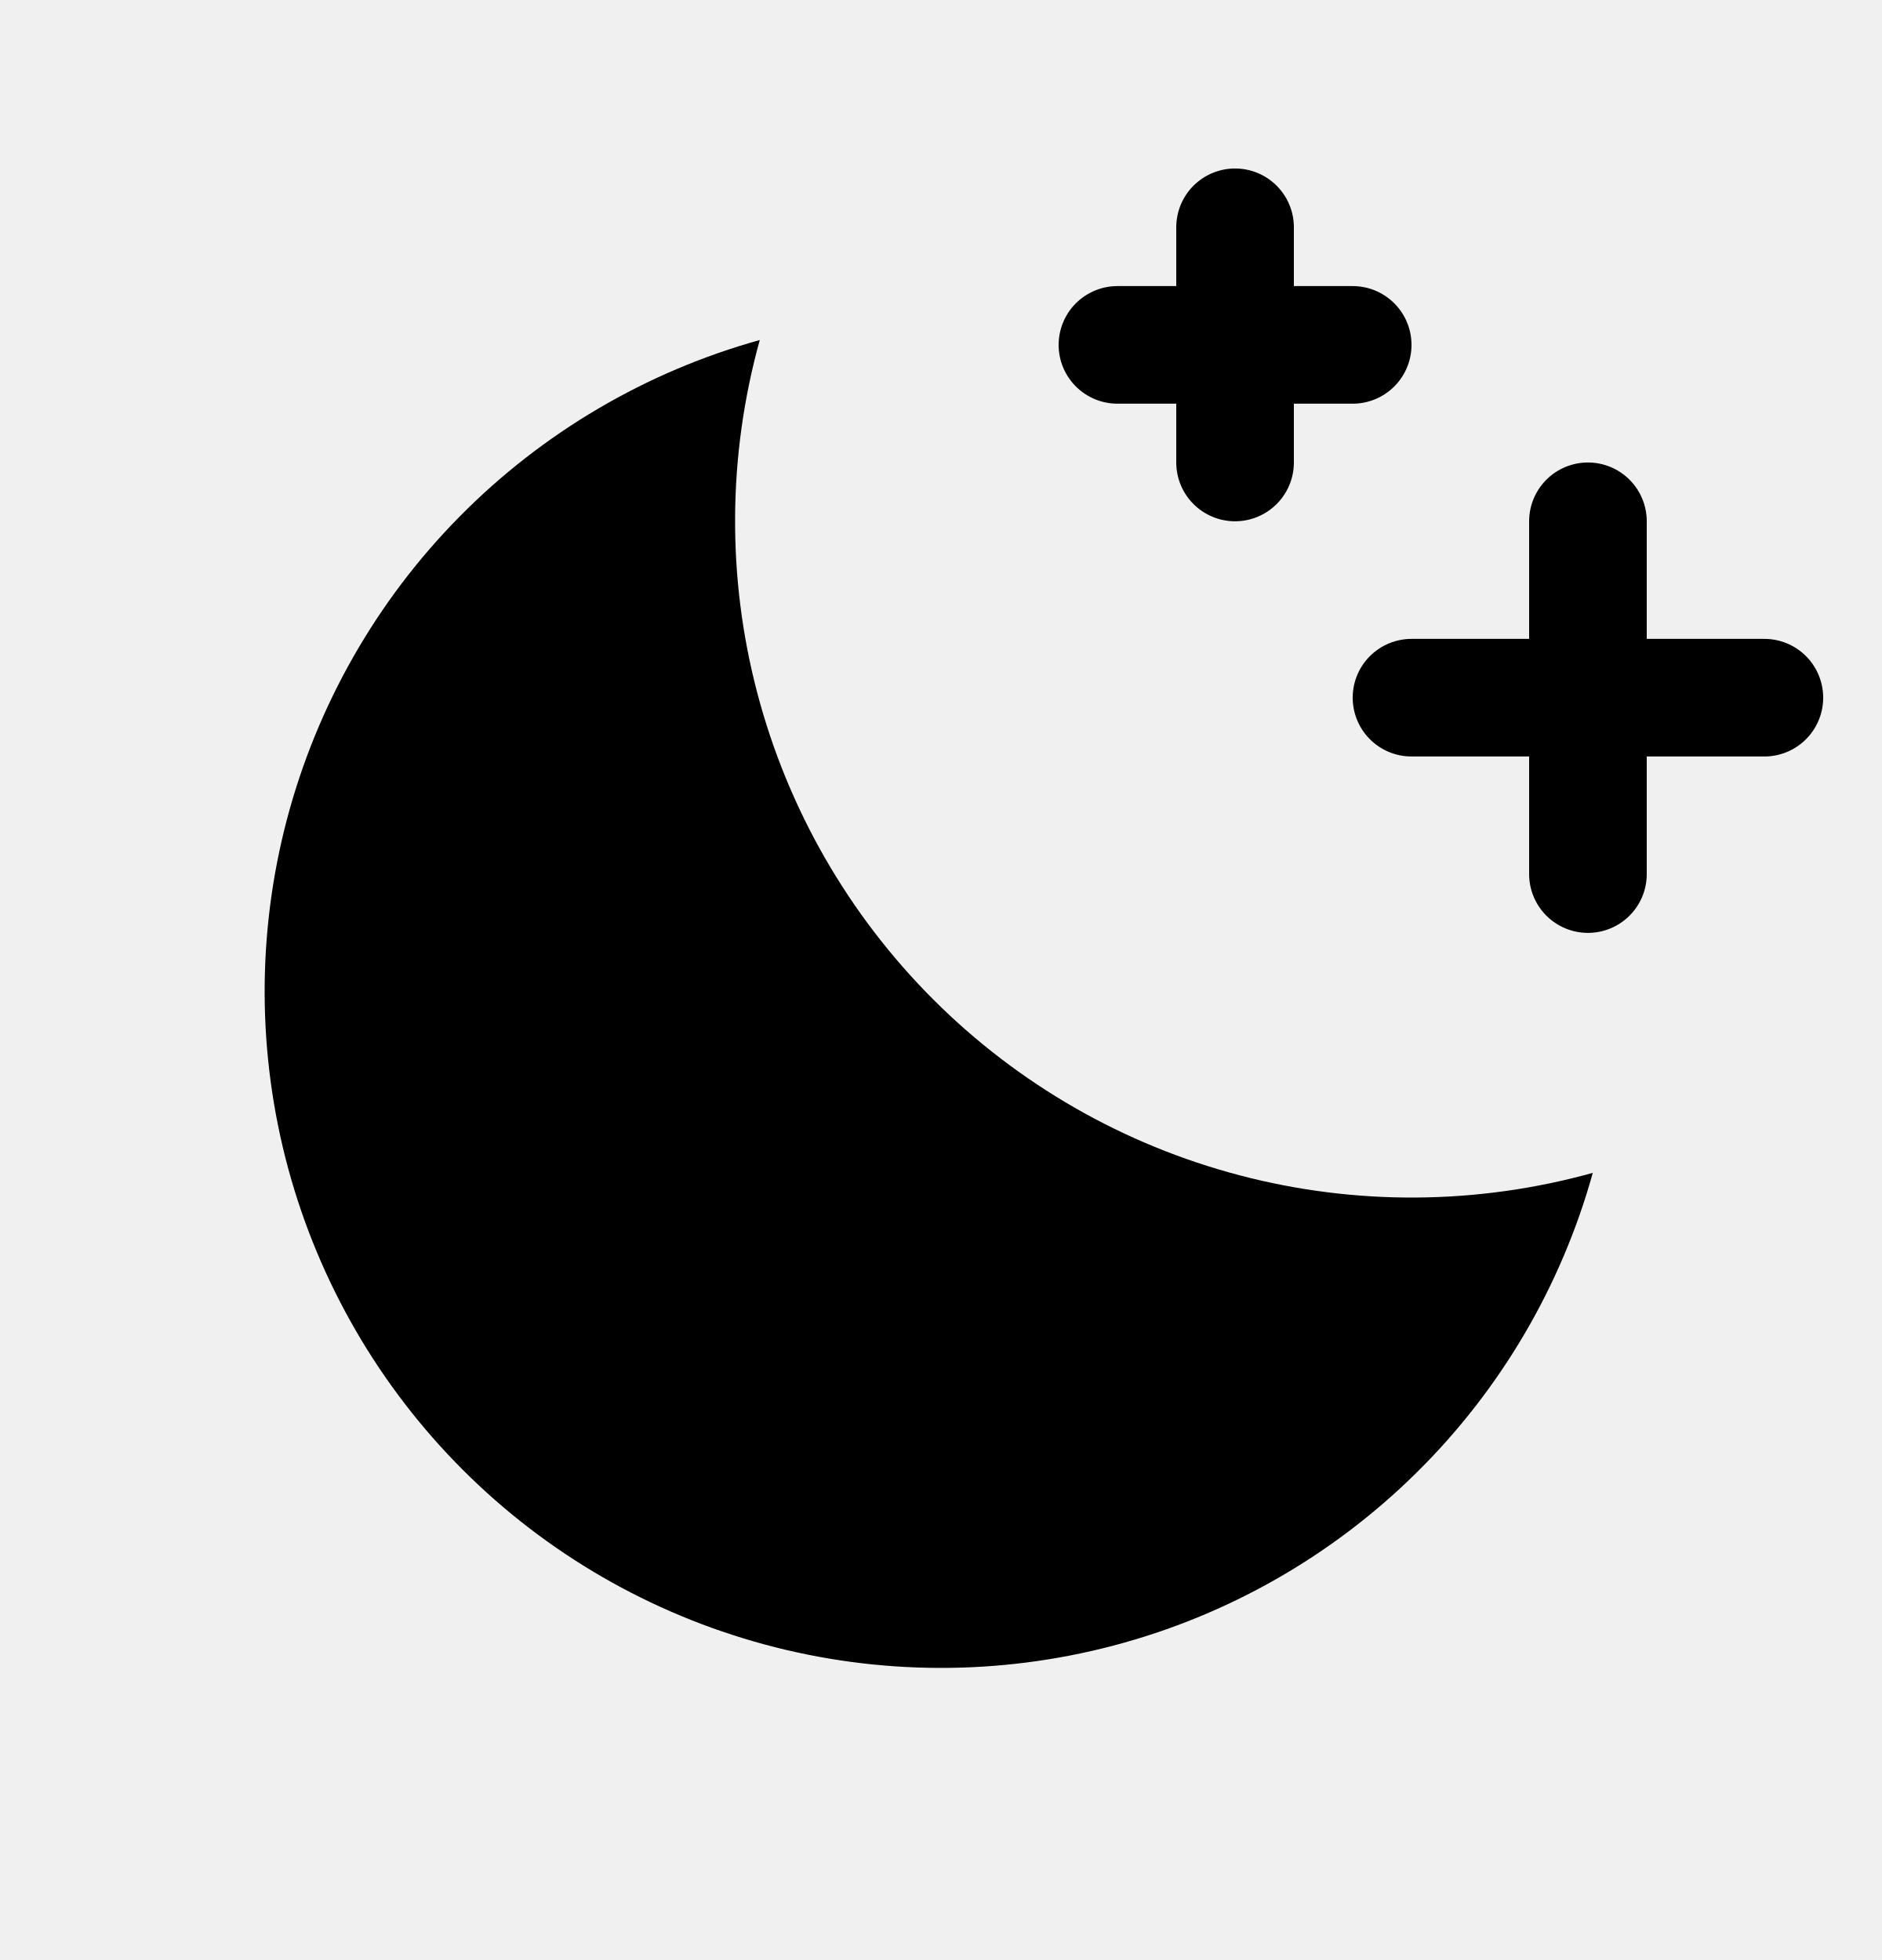
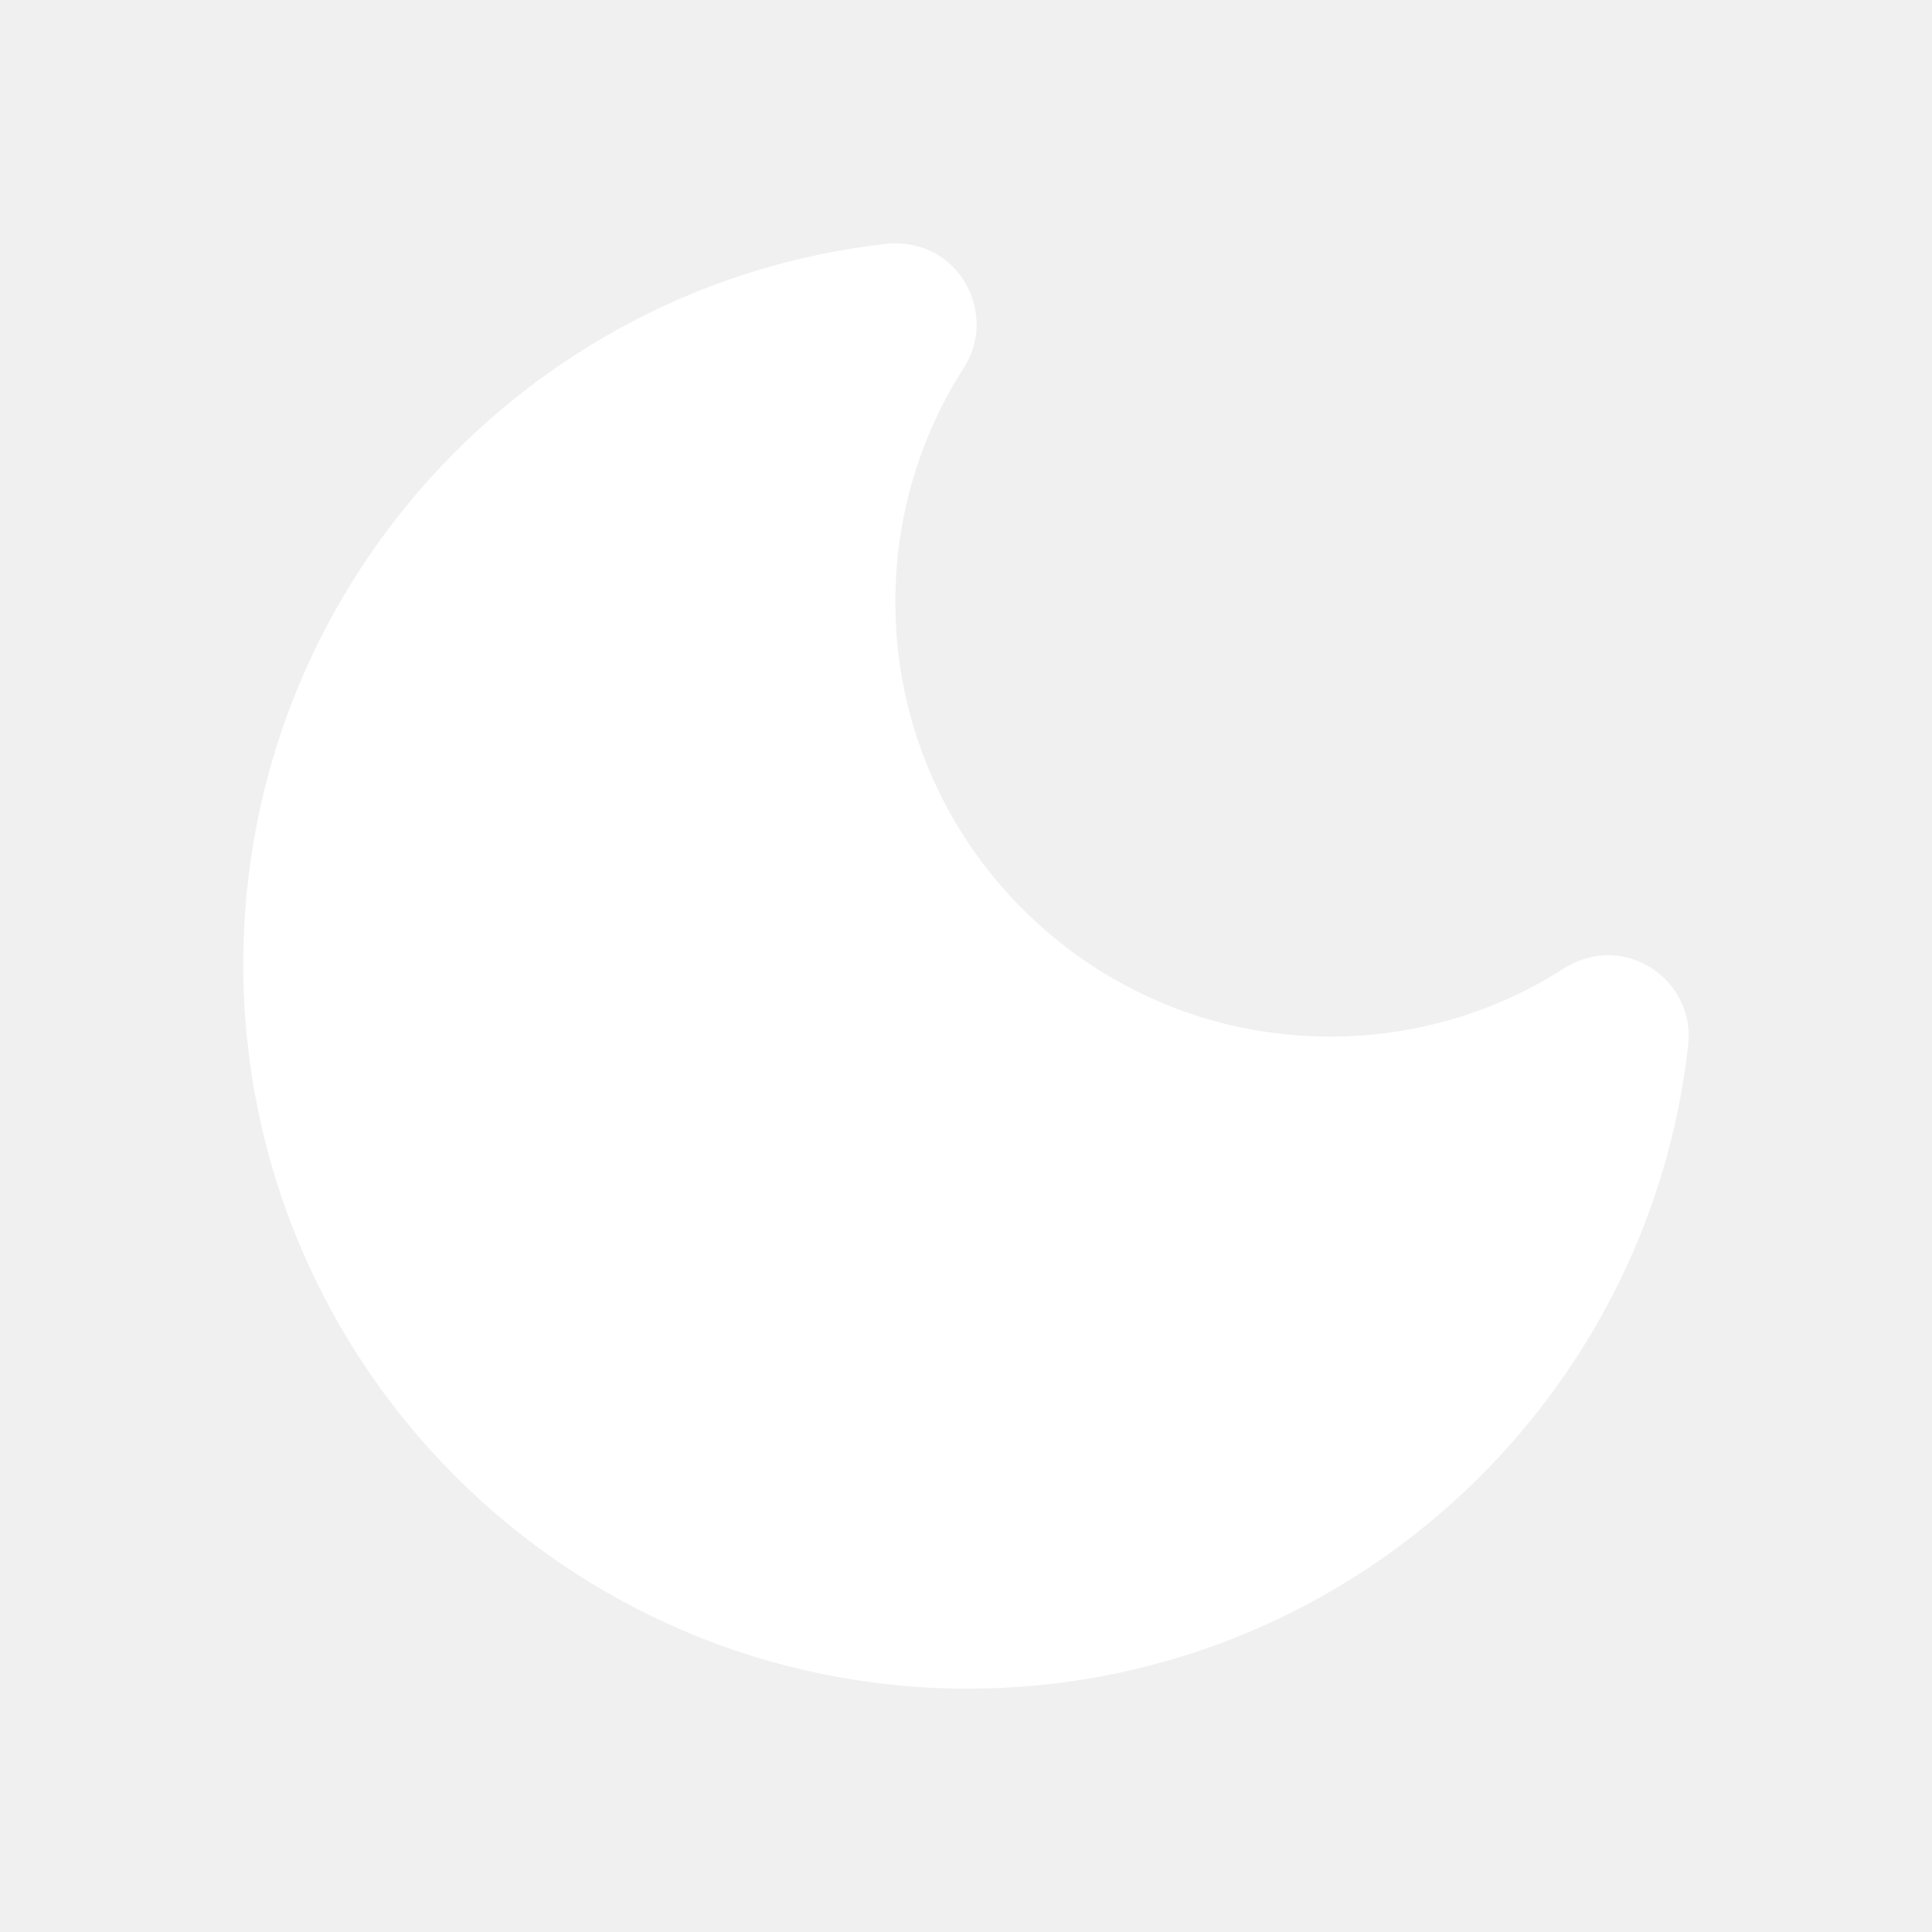
- <svg xmlns="http://www.w3.org/2000/svg" width="24" height="25" viewBox="0 0 24 25" fill="none">
-   <path d="M20.312 14.96C18.84 15.369 17.285 15.38 15.808 14.991C14.33 14.603 12.982 13.829 11.901 12.748C10.821 11.668 10.047 10.319 9.658 8.842C9.269 7.364 9.28 5.809 9.689 4.337L9.689 4.337C8.237 4.741 6.916 5.519 5.858 6.592C4.8 7.665 4.042 8.997 3.658 10.455C3.275 11.913 3.281 13.445 3.674 14.9C4.068 16.355 4.836 17.682 5.902 18.748C6.967 19.814 8.294 20.581 9.749 20.975C11.204 21.369 12.736 21.374 14.194 20.991C15.652 20.608 16.984 19.849 18.057 18.791C19.131 17.733 19.908 16.412 20.312 14.96L20.312 14.96Z" fill="#000000" />
-   <path d="M20.25 11.149V6.649" stroke="#000000" stroke-width="1.5" stroke-linecap="round" stroke-linejoin="round" />
-   <path d="M22.5 8.899H18" stroke="#000000" stroke-width="1.5" stroke-linecap="round" stroke-linejoin="round" />
-   <path d="M15.75 2.899V5.899" stroke="#000000" stroke-width="1.5" stroke-linecap="round" stroke-linejoin="round" />
-   <path d="M17.25 4.399H14.25" stroke="#000000" stroke-width="1.5" stroke-linecap="round" stroke-linejoin="round" />
+ <svg xmlns="http://www.w3.org/2000/svg" width="24" height="24" viewBox="0 0 24 24" fill="none">
+   <path d="M11.032 3.027C6.532 3.517 3.022 7.337 3.022 11.977C3.022 16.947 7.052 20.977 12.022 20.977C16.652 20.977 20.472 17.477 20.972 12.977C21.062 12.187 20.192 11.557 19.432 12.027C18.592 12.567 17.592 12.877 16.522 12.877C13.542 12.877 11.122 10.457 11.122 7.477C11.122 6.417 11.432 5.417 11.962 4.587C12.412 3.917 11.922 2.957 11.032 3.027Z" fill="white" />
</svg>
